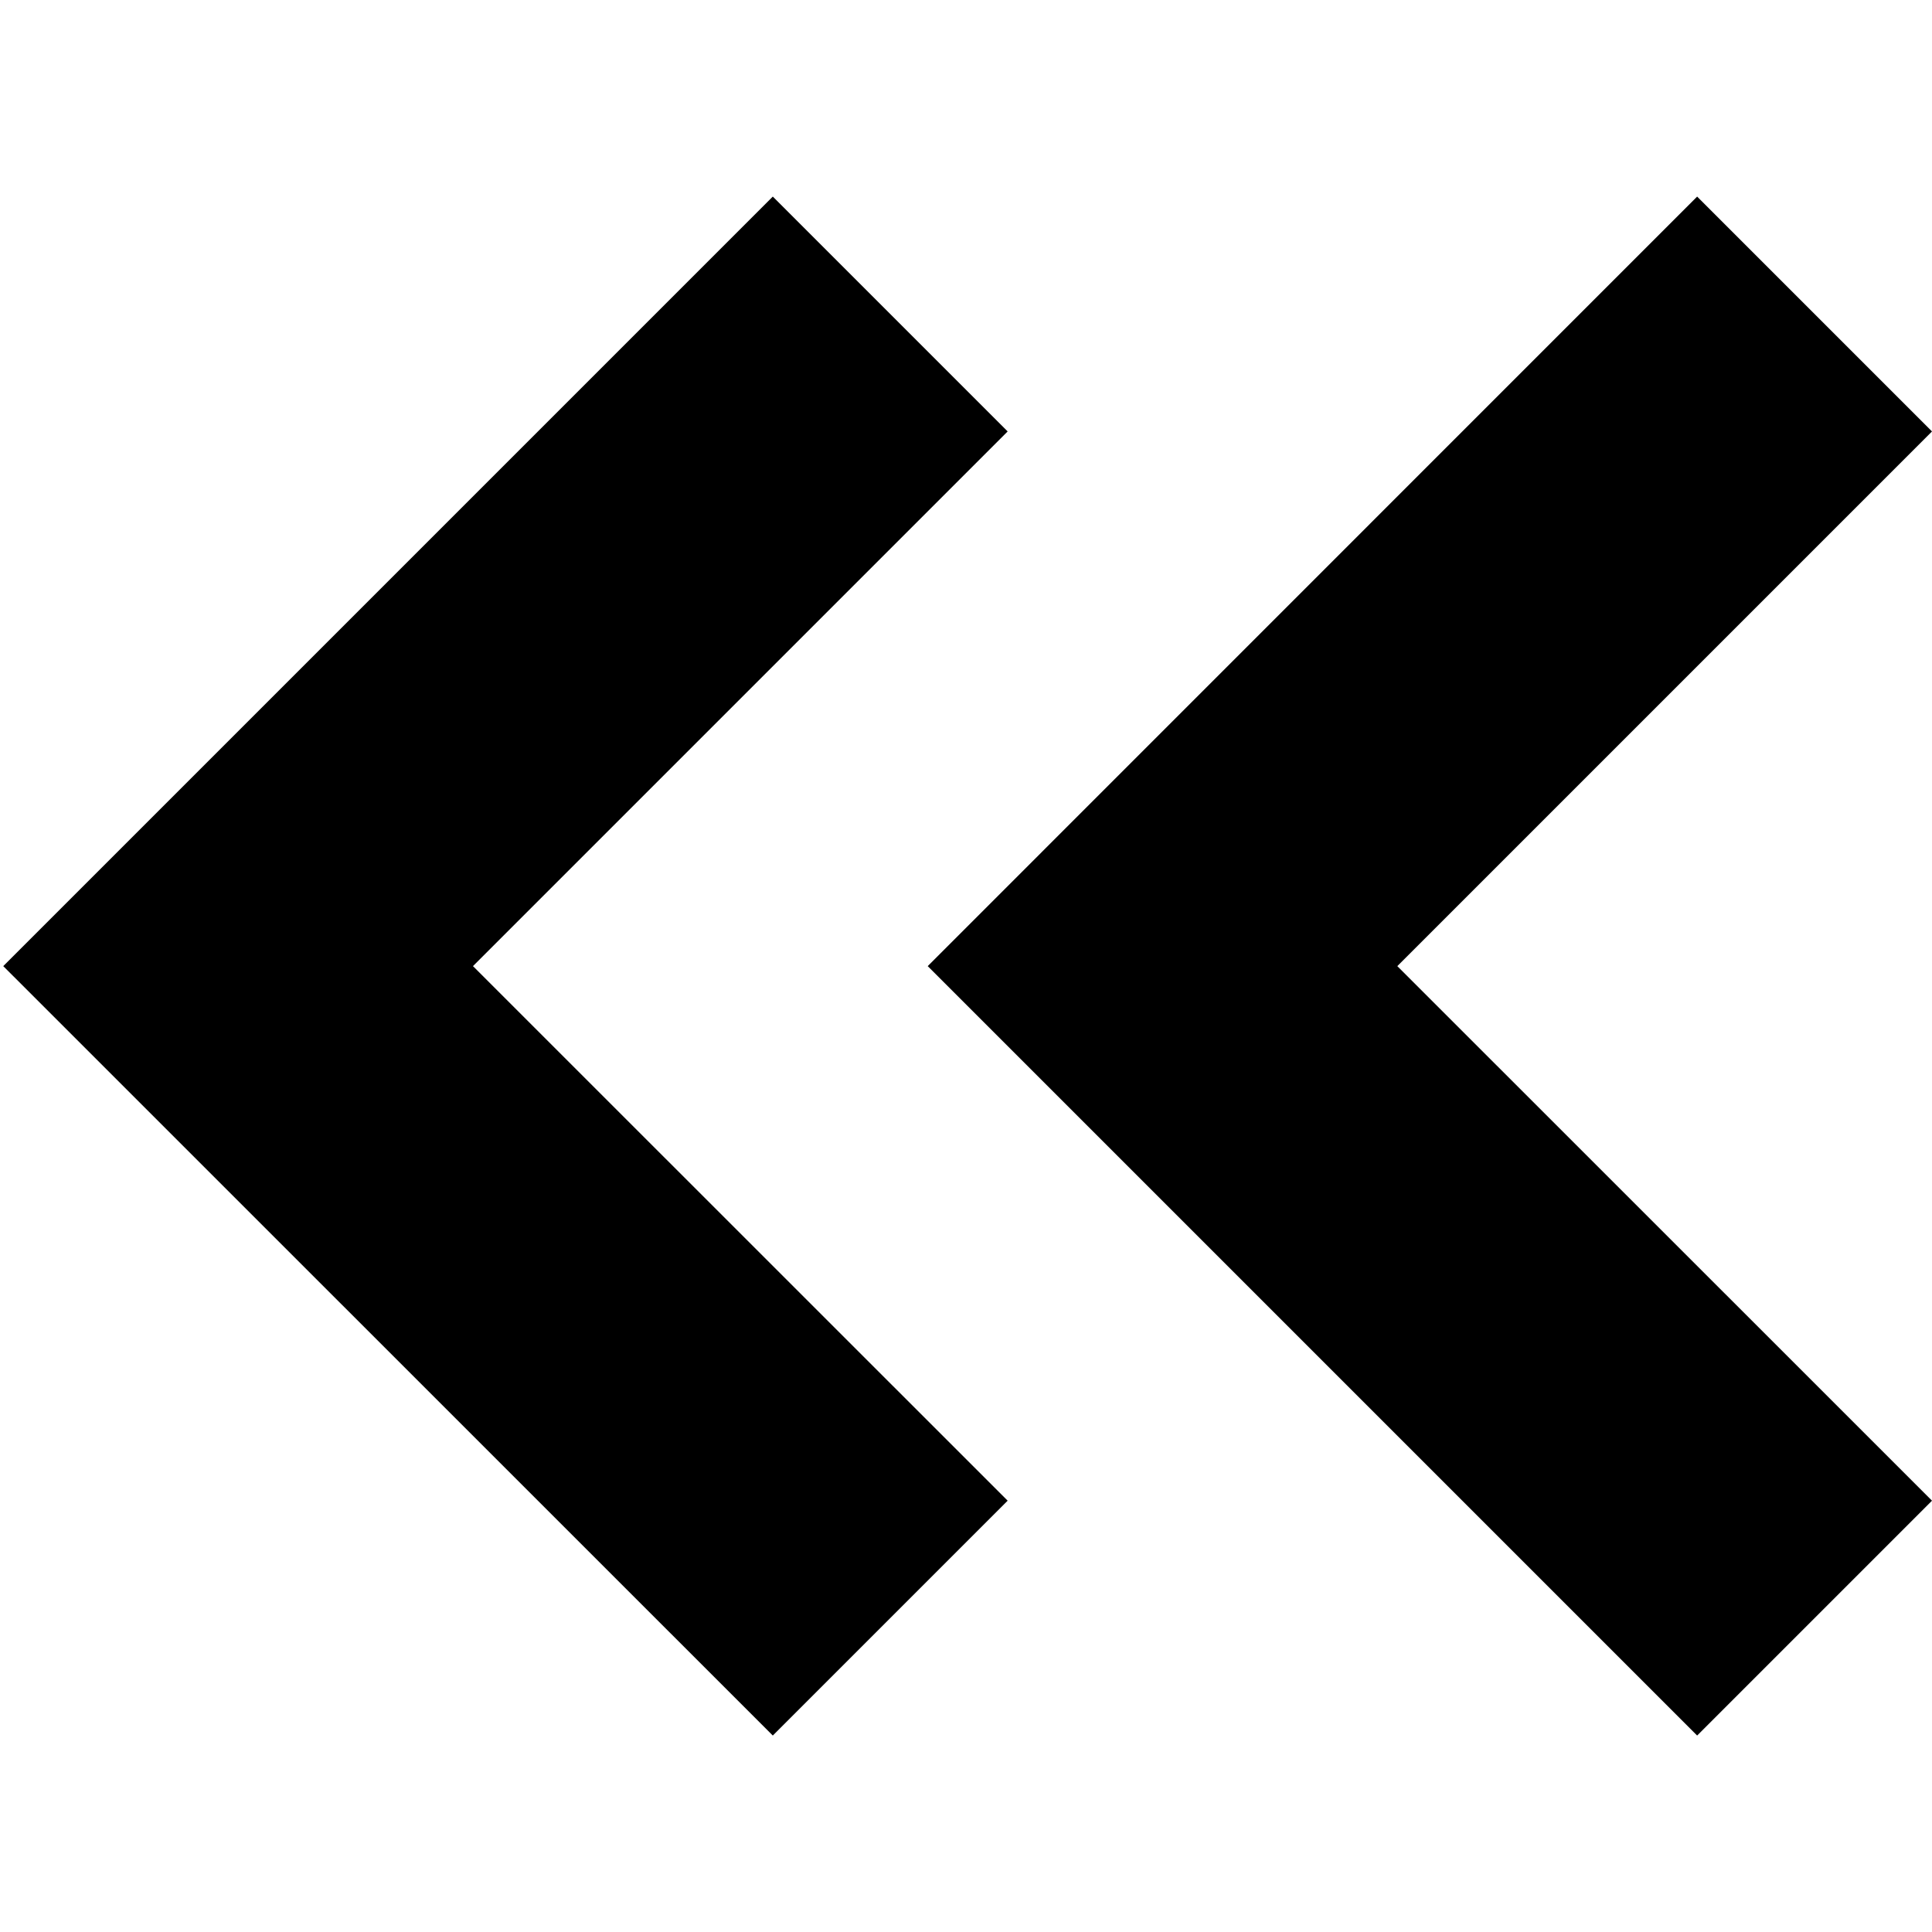
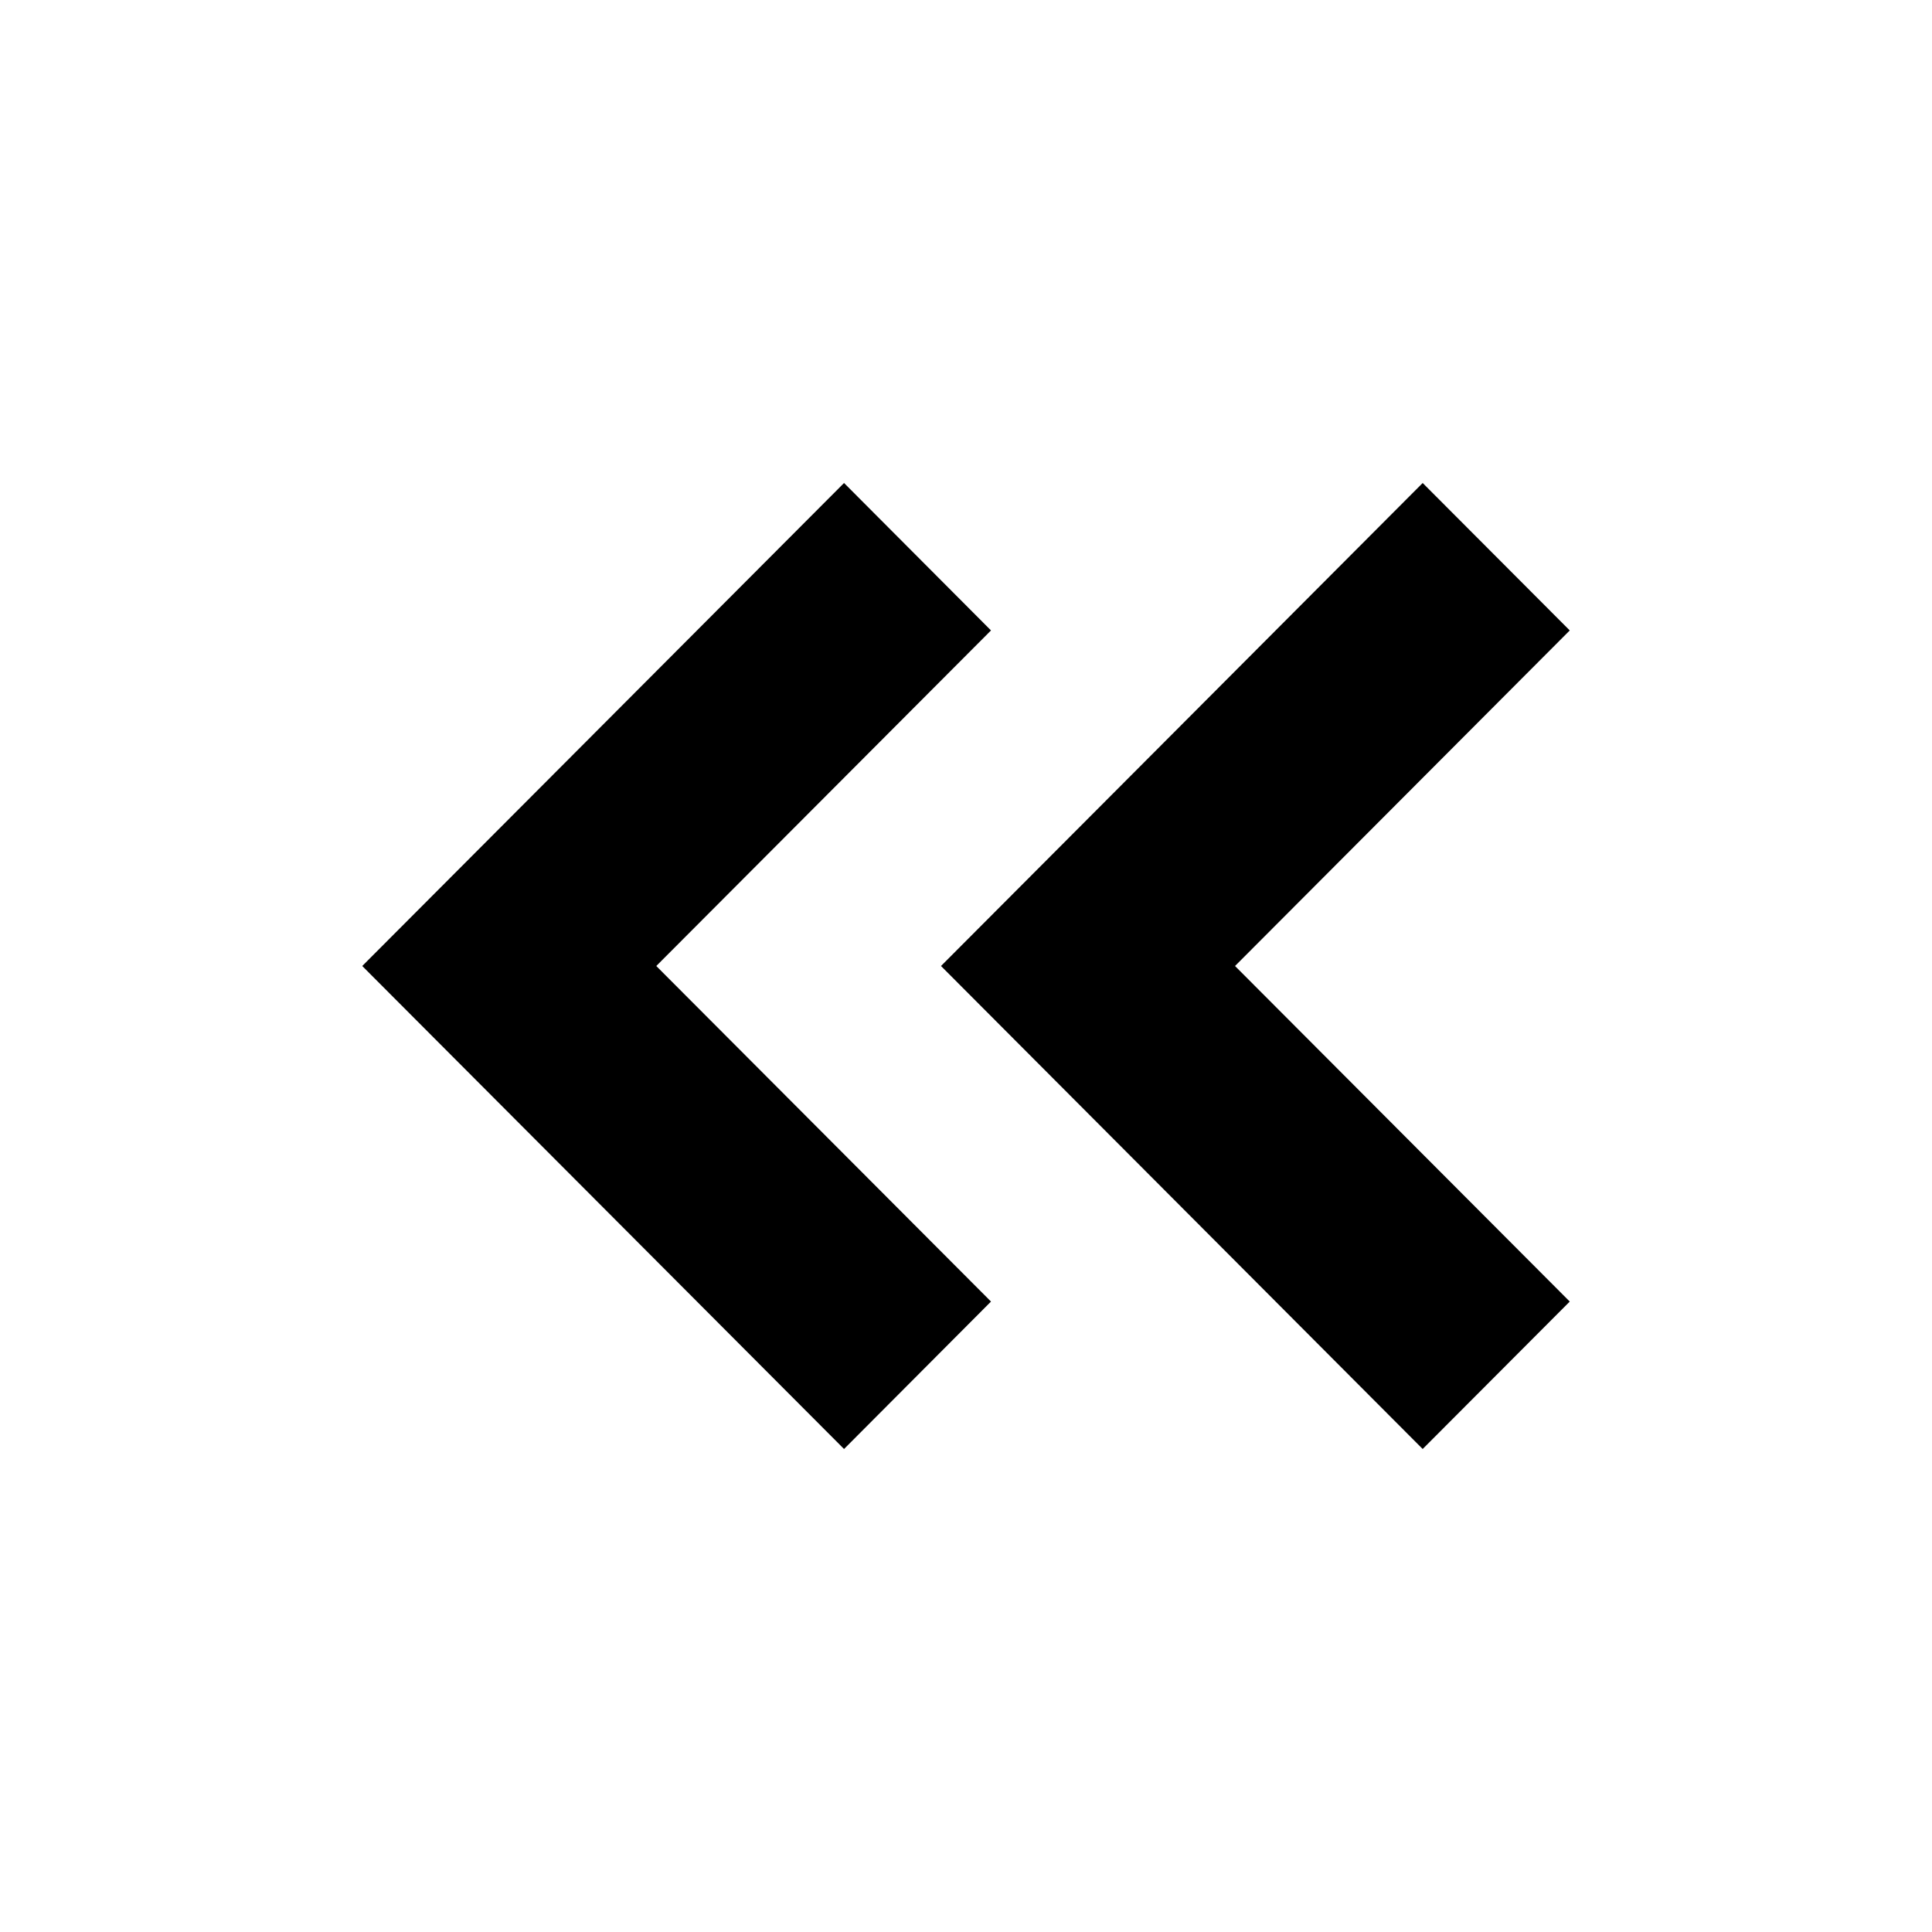
<svg xmlns="http://www.w3.org/2000/svg" width="16" height="16" viewBox="0 0 16 16" fill="none">
-   <path d="M14.055 1.628L16 3.573L11.572 8.001L16 12.428L14.055 14.373L7.683 8.001L14.055 1.628Z" fill="black" />
-   <path d="M6.4 1.628L8.345 3.573L3.917 8.001L8.345 12.428L6.4 14.373L0.027 8.001L6.4 1.628Z" fill="black" />
+   <path d="M11.782 4L13 5.221L10.228 8L13 10.779L11.782 12L7.793 8L11.782 4Z" fill="black" />
+   <path d="M6.99 4L8.207 5.221L5.435 8L8.207 10.779L6.99 12L3 8L6.99 4Z" fill="black" />
</svg>
